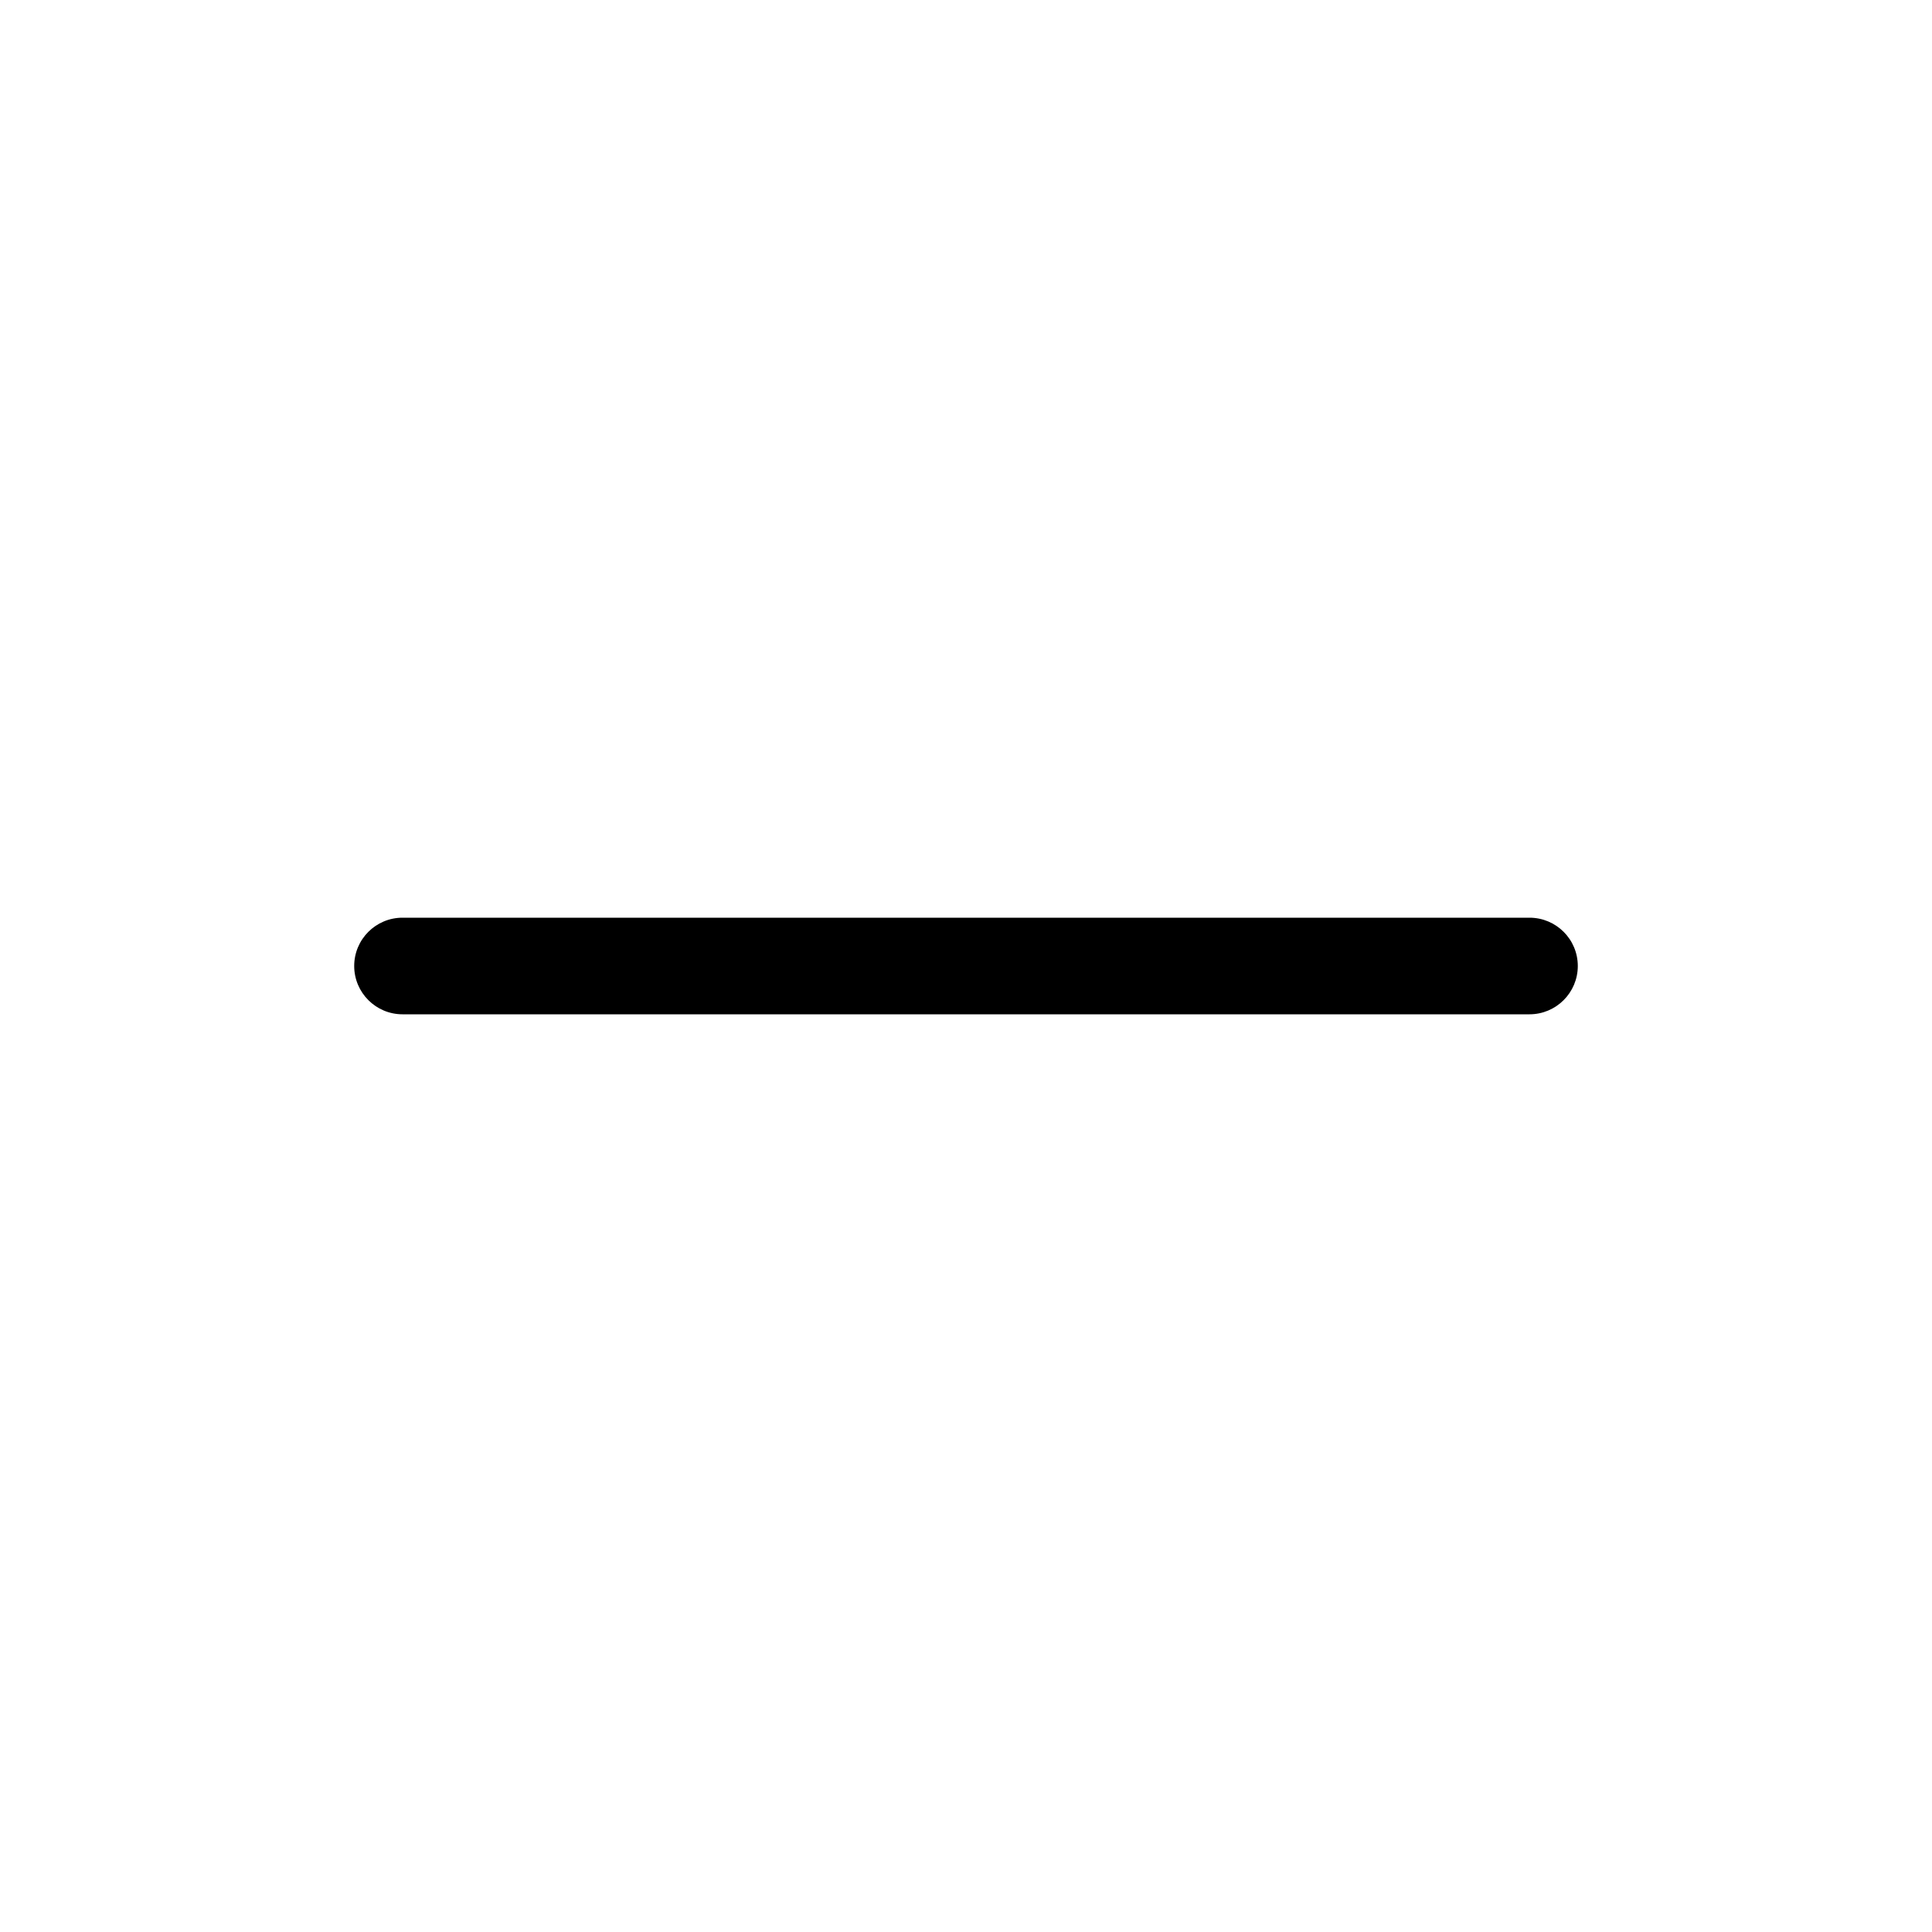
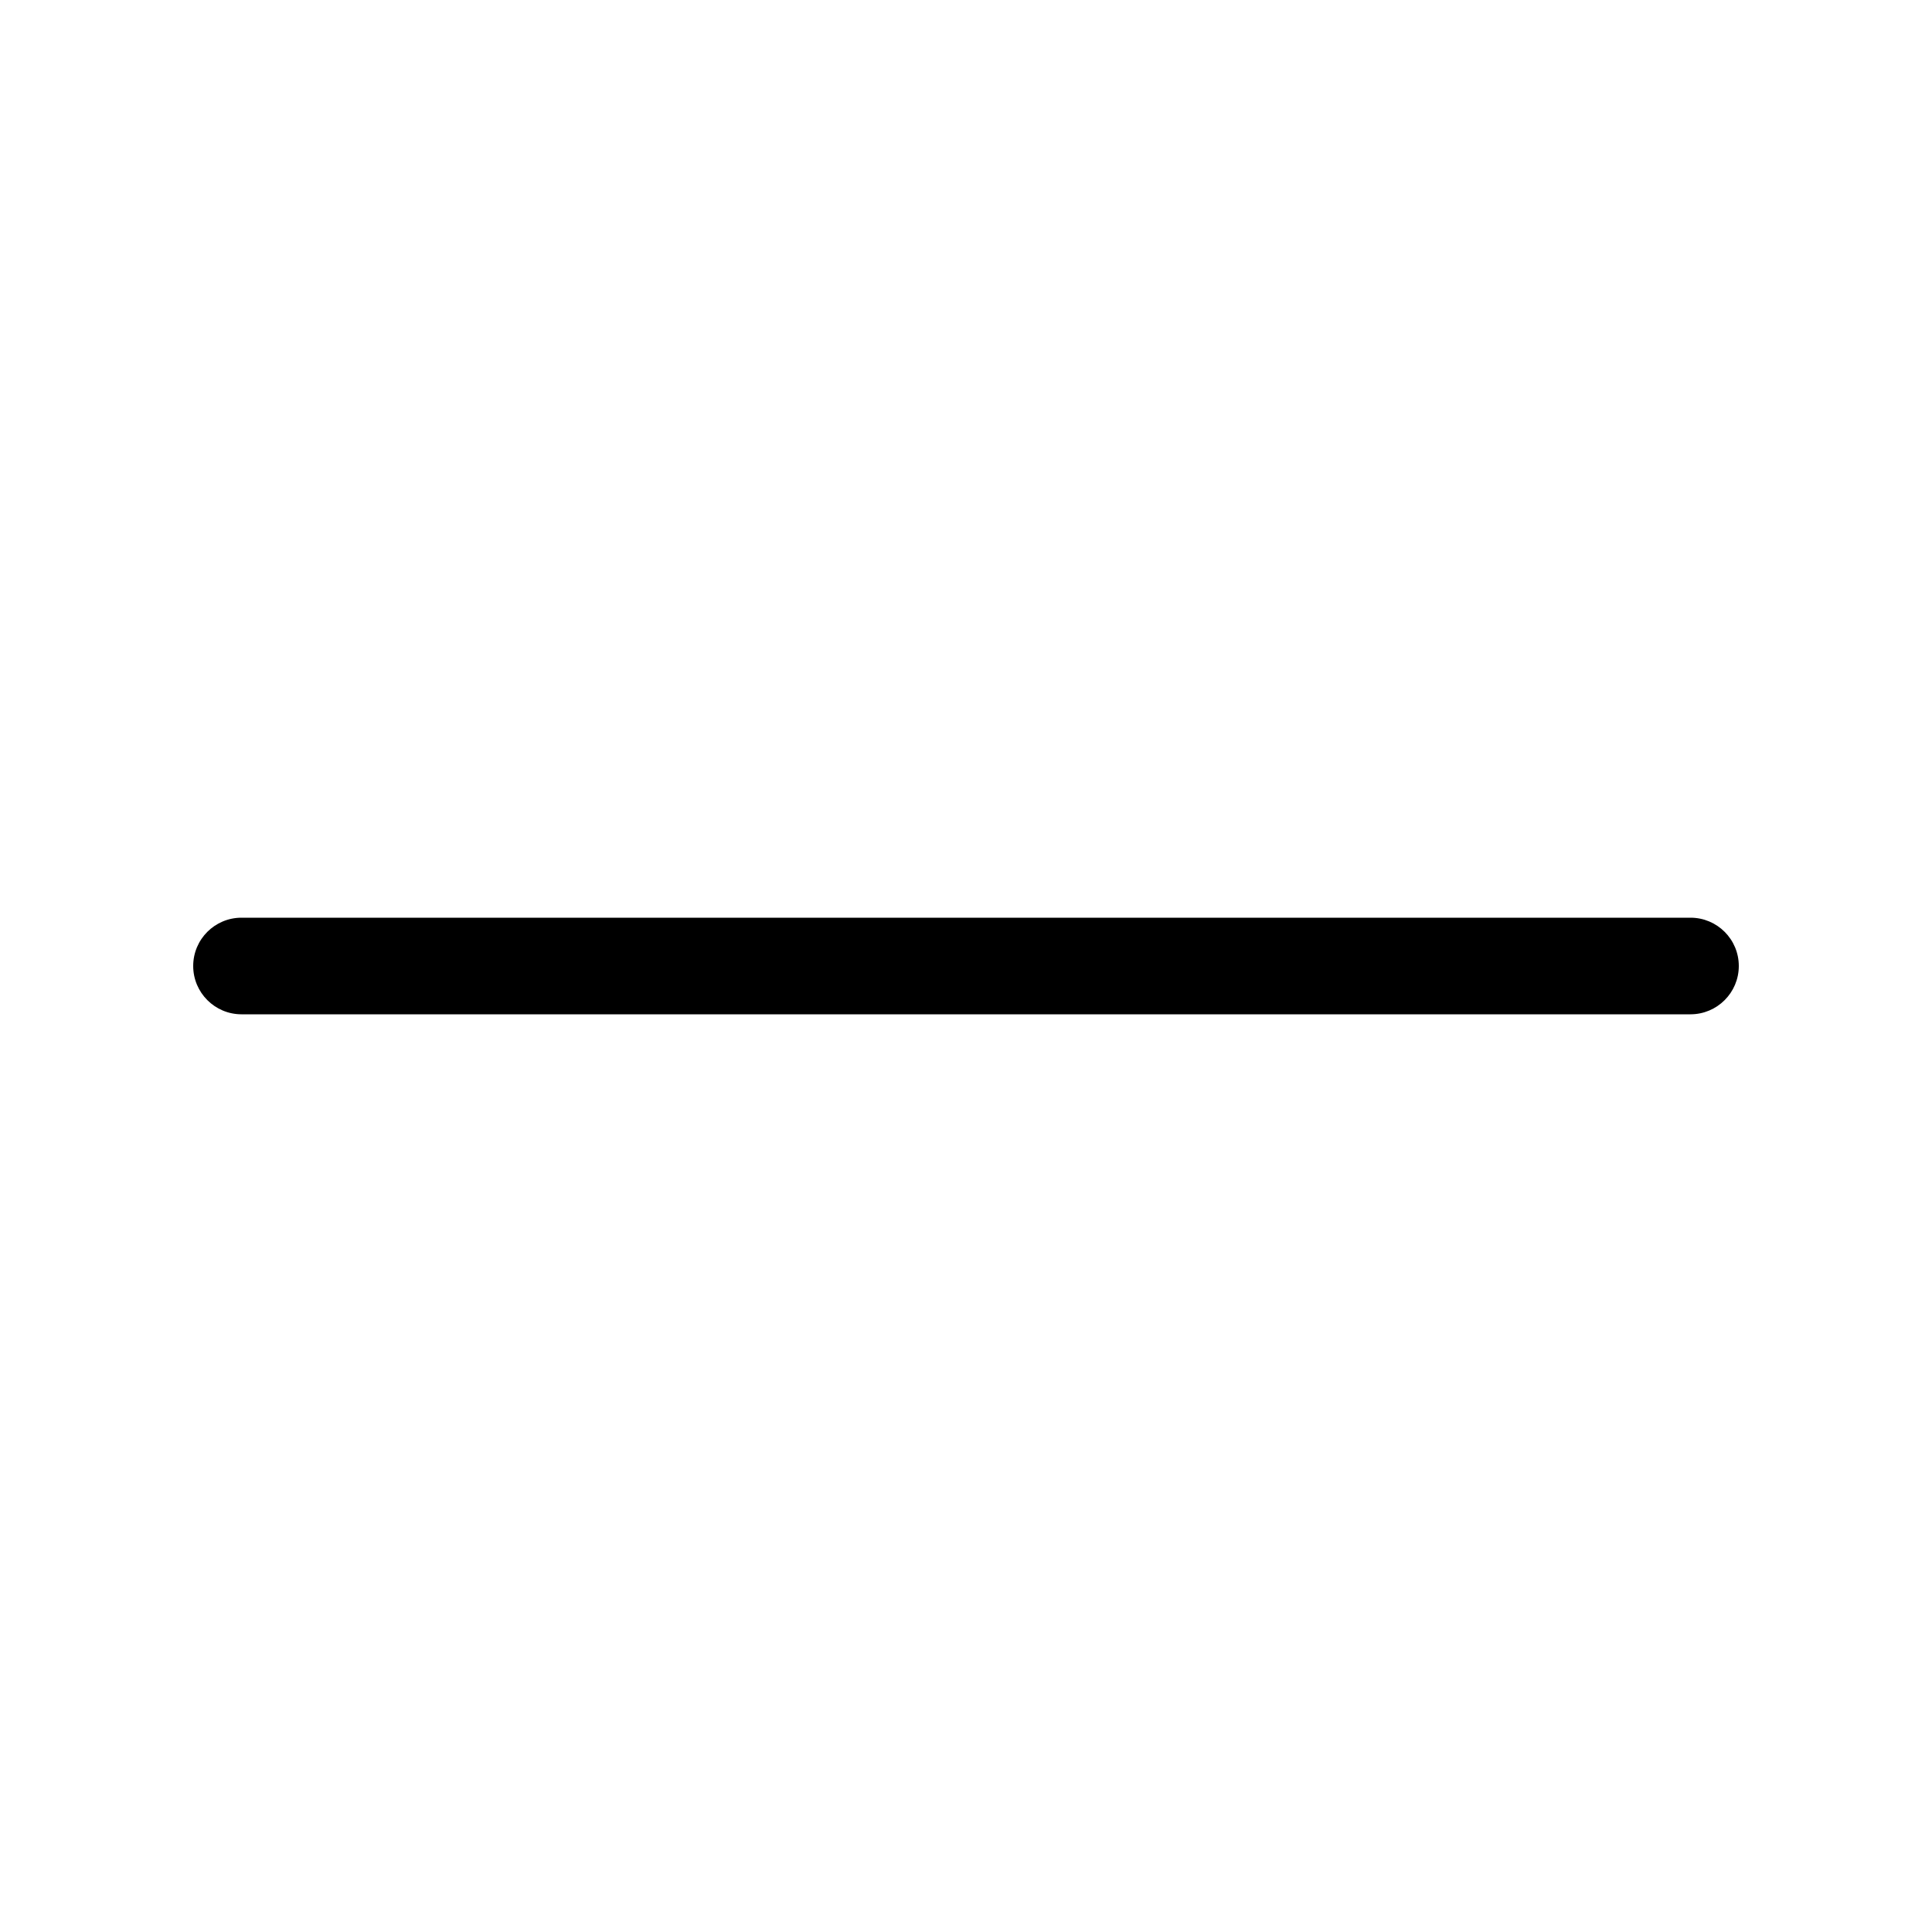
<svg xmlns="http://www.w3.org/2000/svg" width="24" height="24" viewBox="0 0 24 24" fill="none" data-karrot-ui-icon="true">
-   <path fill-rule="evenodd" clip-rule="evenodd" d="M4.4 12C4.4 11.668 4.669 11.4 5 11.4H19C19.331 11.4 19.6 11.668 19.6 12C19.6 12.331 19.331 12.6 19 12.6H5C4.669 12.6 4.4 12.331 4.4 12Z" fill="currentColor" />
+   <path fill-rule="evenodd" clip-rule="evenodd" d="M2.4 12C2.4 11.668 2.669 11.4 3 11.4H21C21.331 11.4 21.6 11.668 21.6 12C21.6 12.331 21.331 12.6 21 12.6H3C2.669 12.6 2.4 12.331 2.4 12Z" fill="currentColor" />
</svg>
